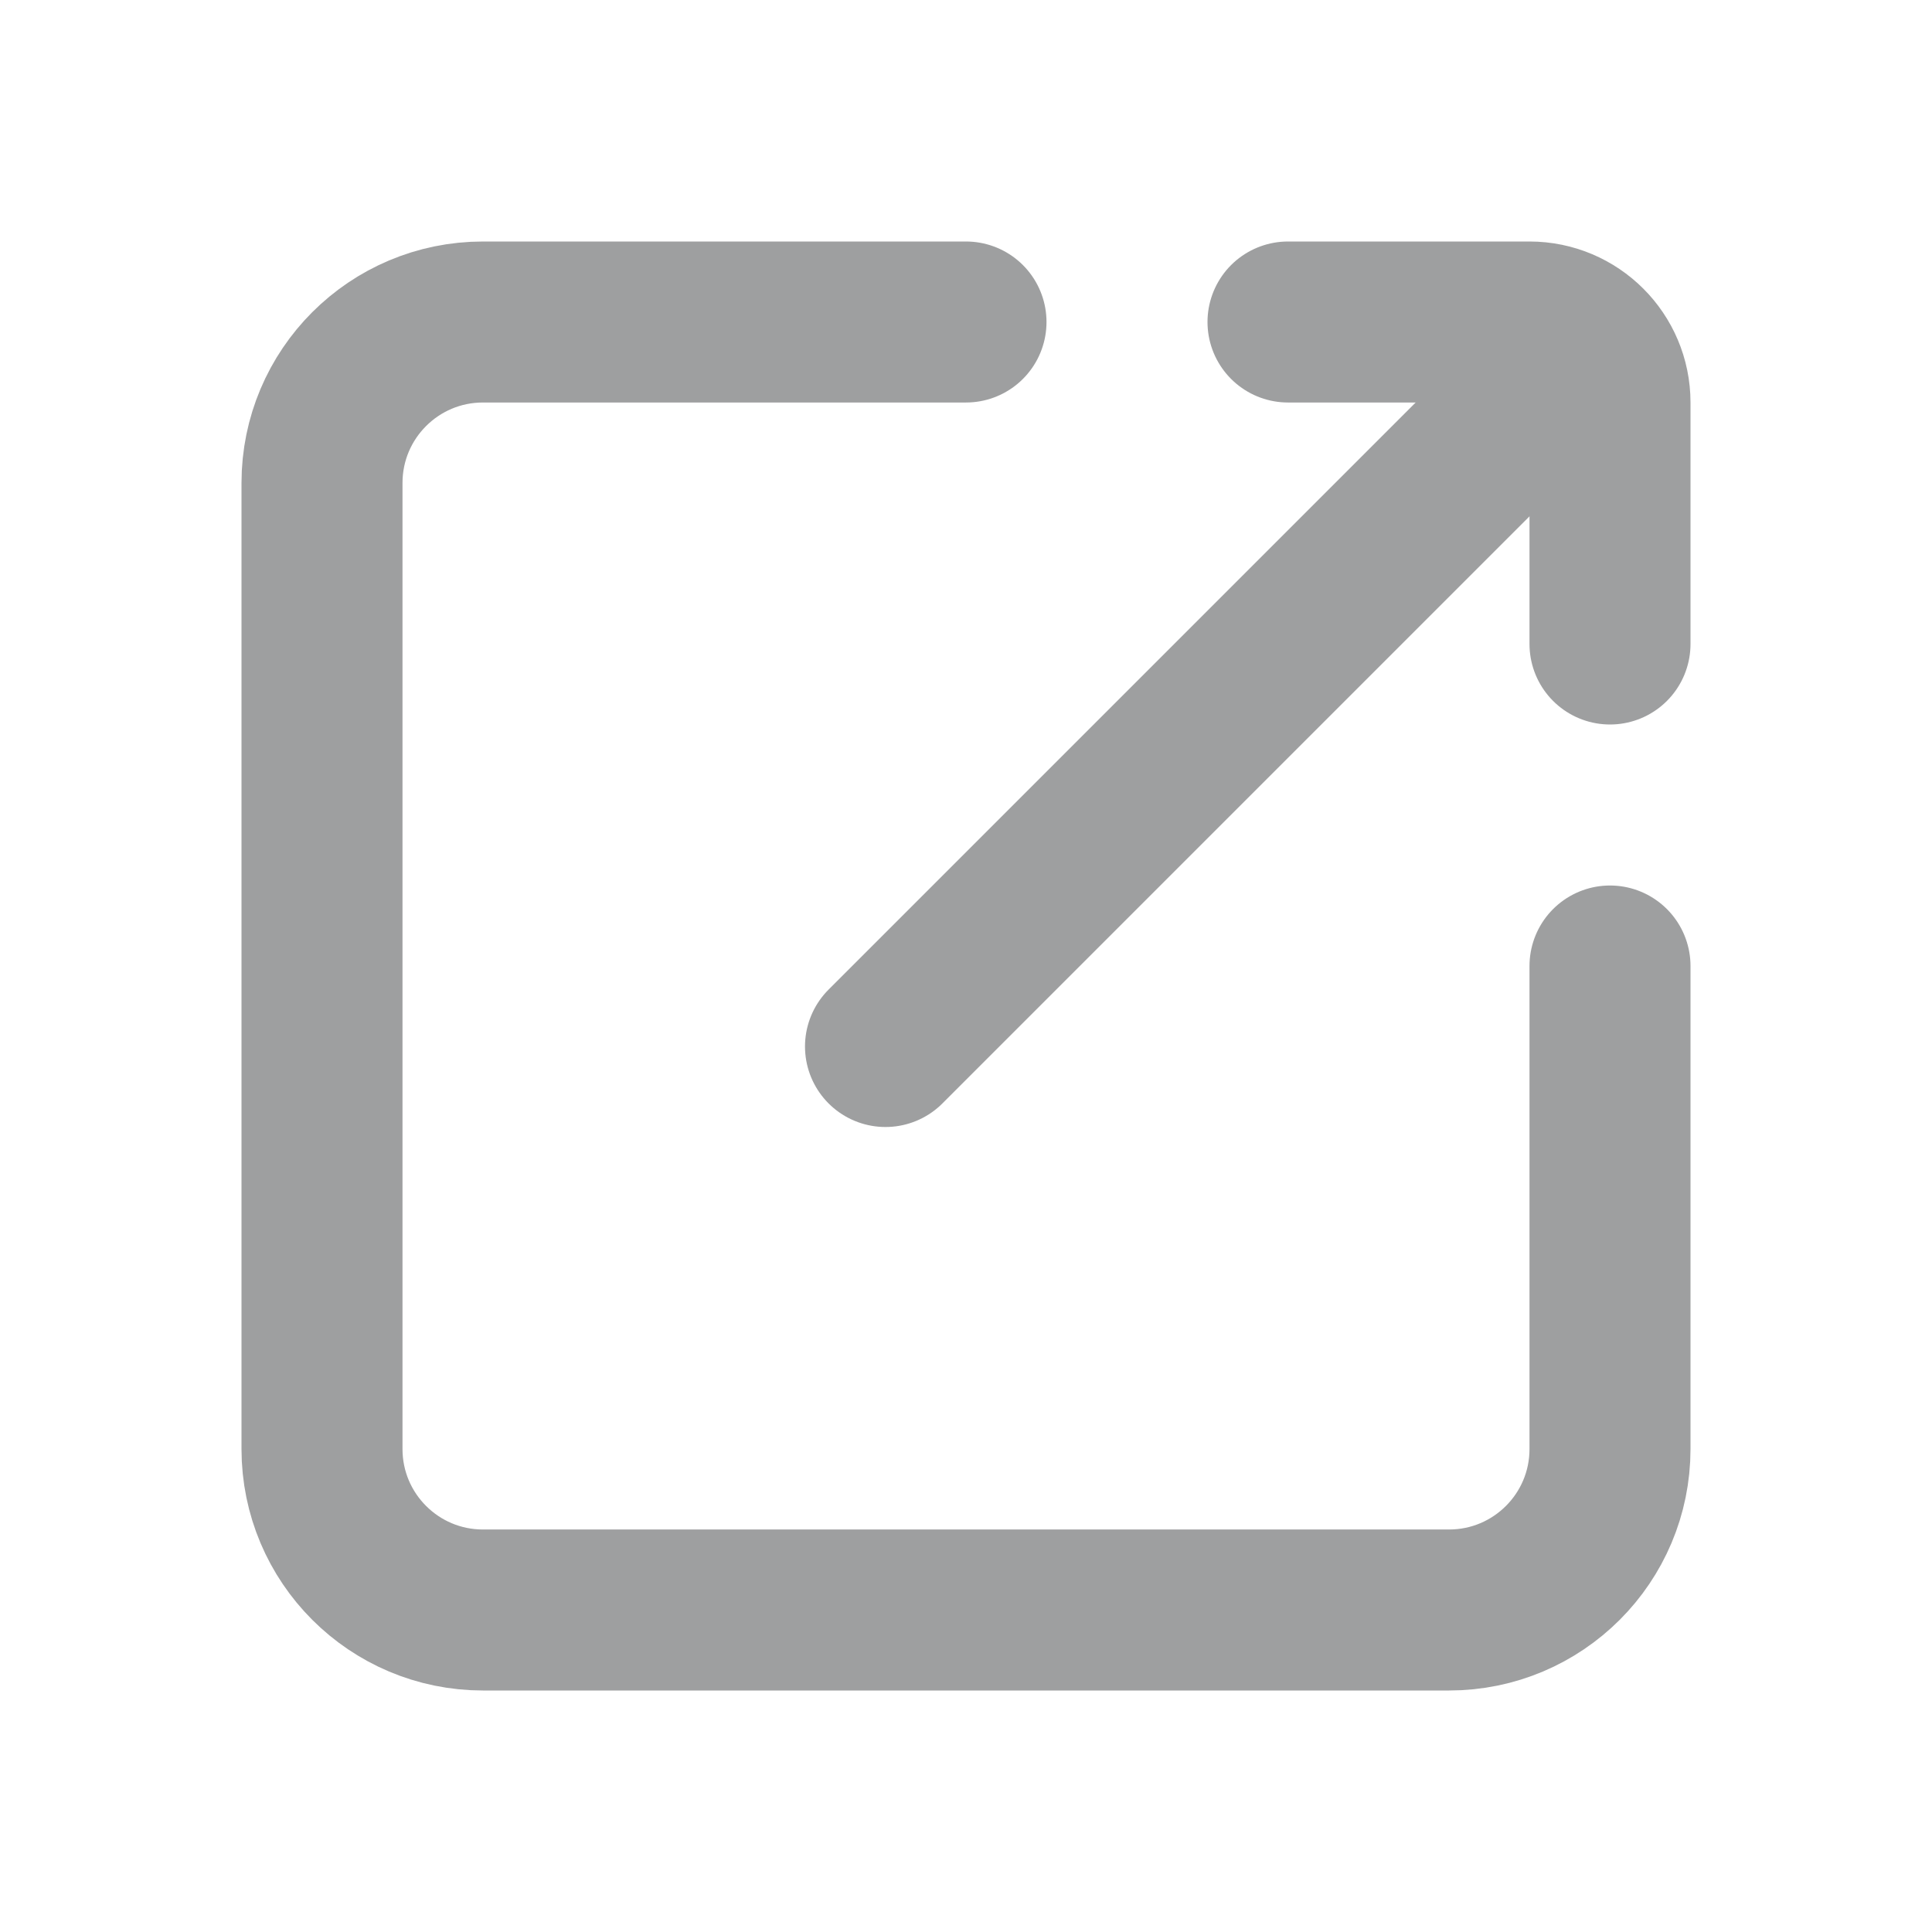
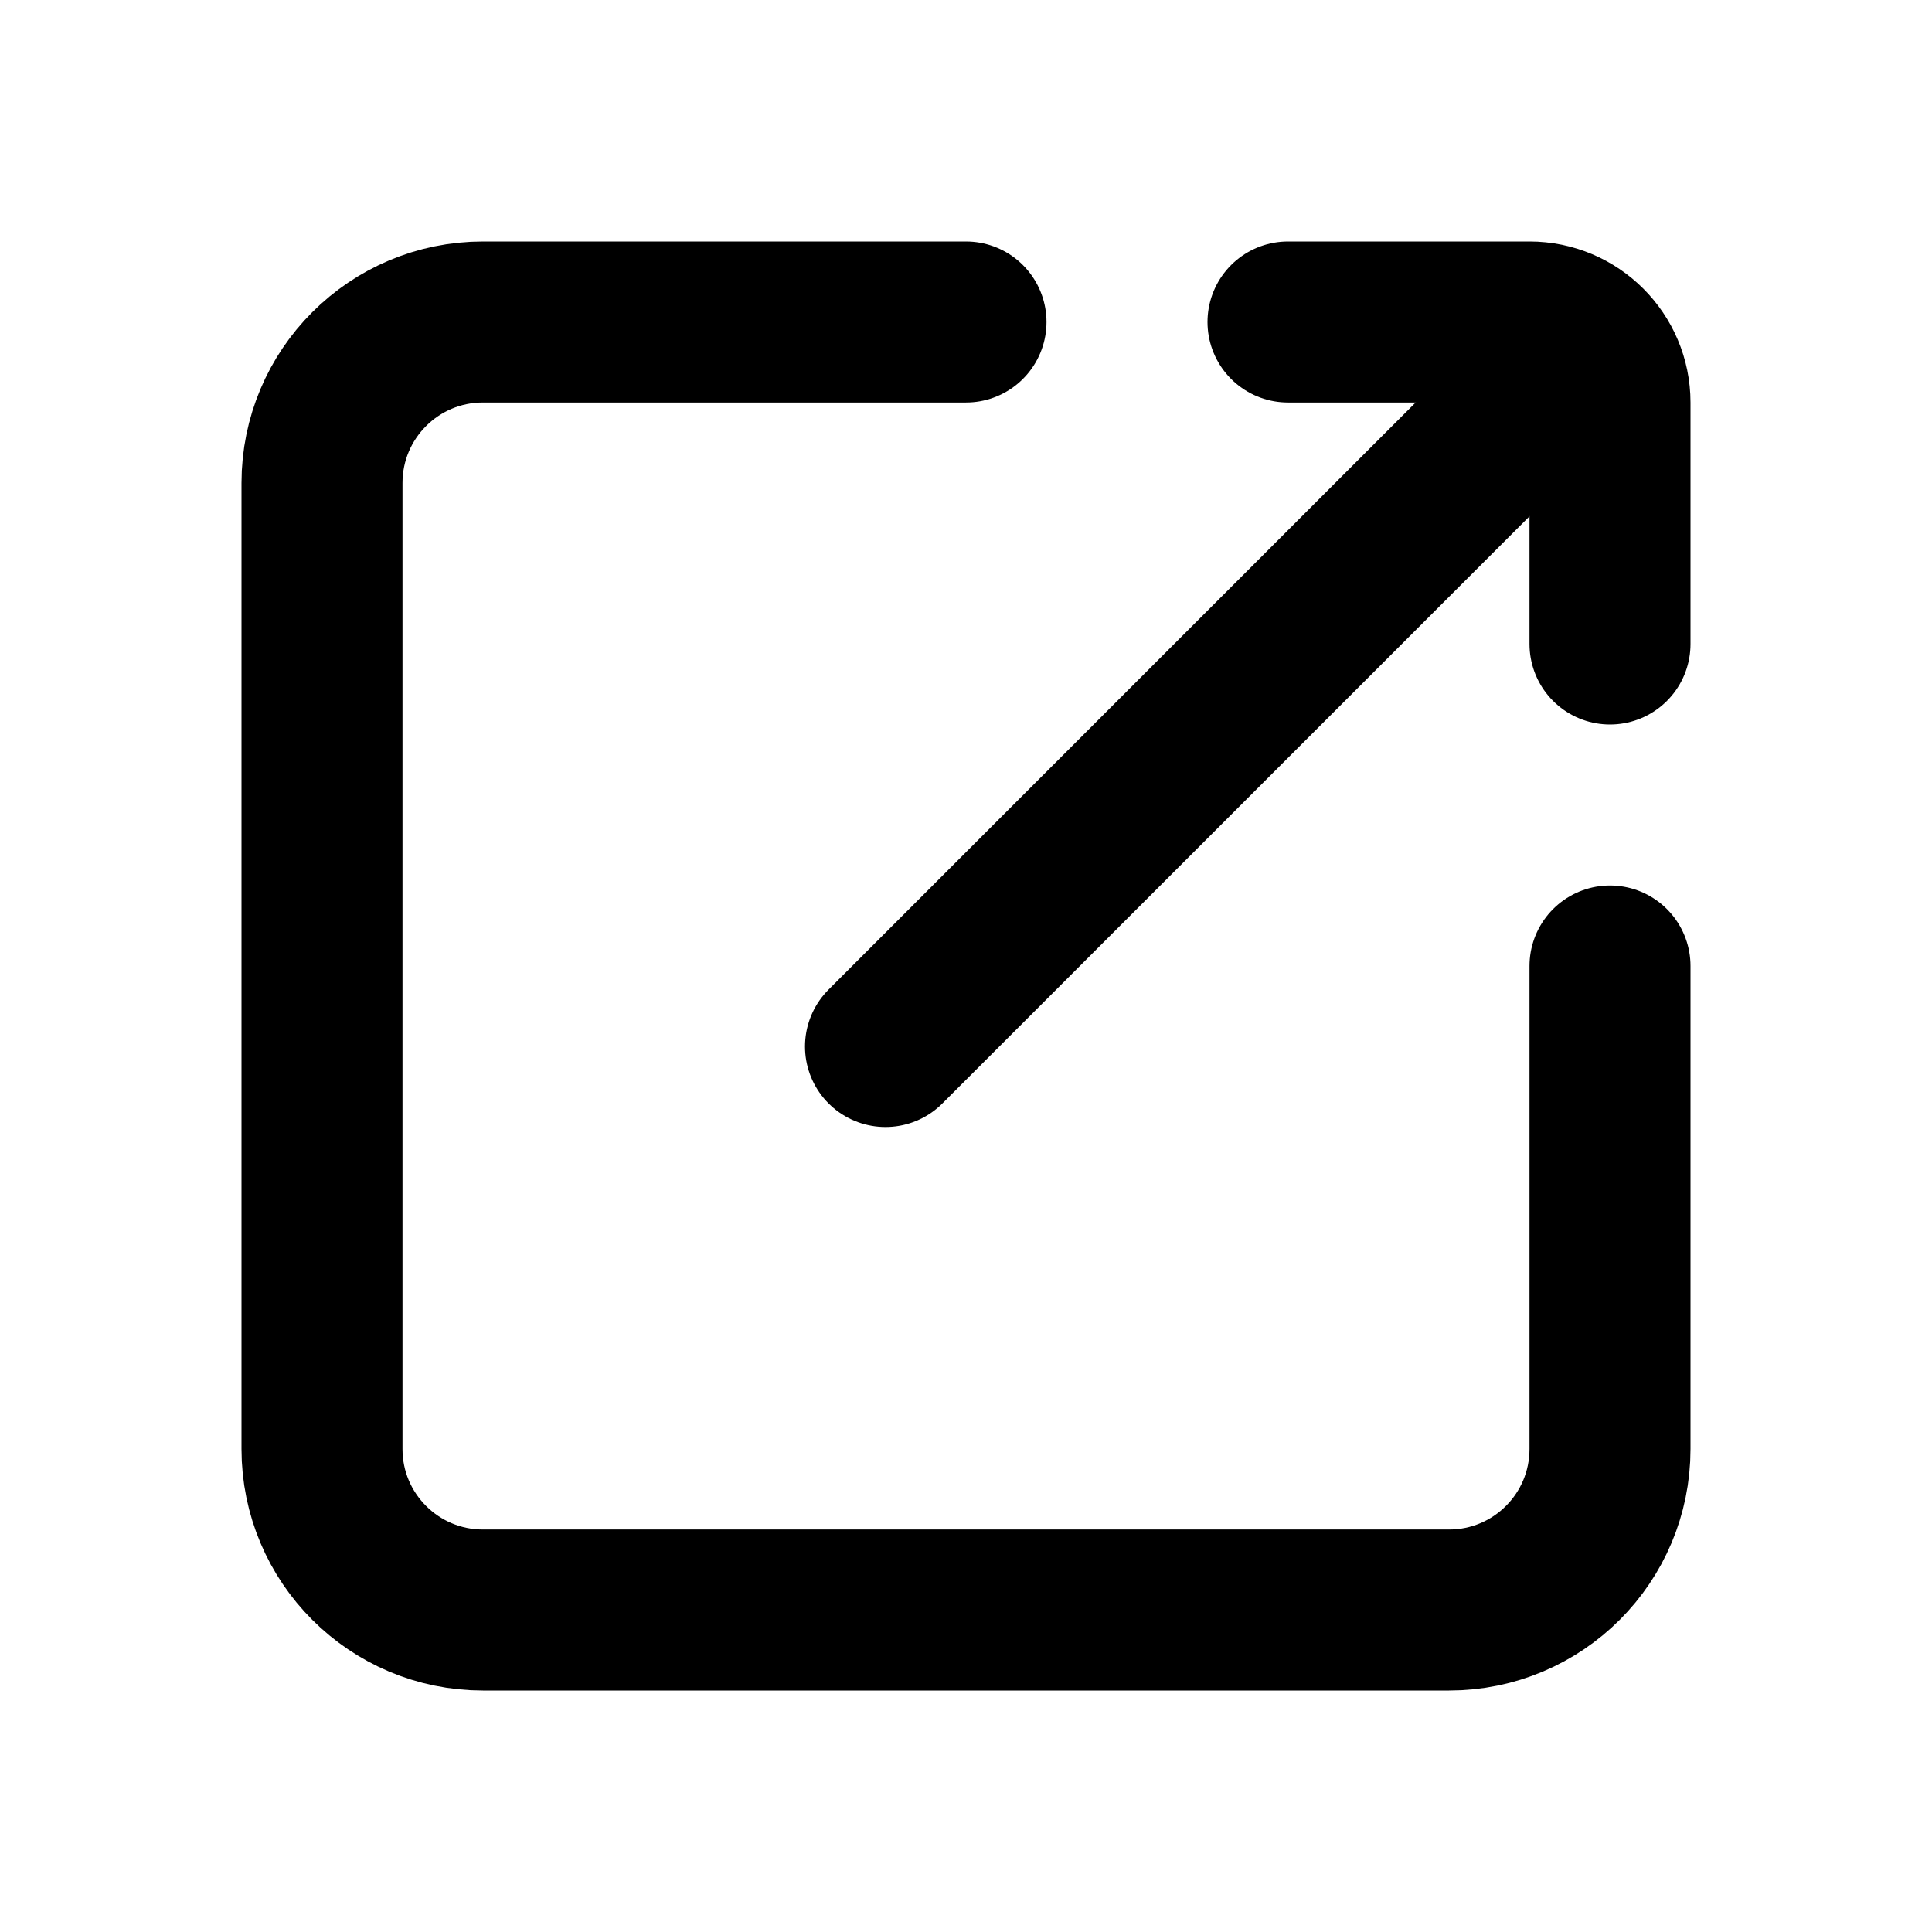
<svg xmlns="http://www.w3.org/2000/svg" width="800px" height="800px" viewBox="0 0 24 24" version="1.1">
  <g id="Page-1" stroke="none" stroke-width="1" fill="none" fill-rule="evenodd">
-     <g id="External-Link">
-       <rect id="Rectangle" fill-rule="nonzero" x="0" y="0" width="24" height="24">
+     <path d="M20,12 L20,18 C20,19.105 19.105,20 18,20 L6,20 C4.895,20 4,19.105 4,18 L4,6 C4,4.895 4.895,4 6,4 L12,4" id="Path" stroke="#000" stroke-width="2" stroke-linecap="round">

- </rect>
-       <path d="M20,12 L20,18 C20,19.105 19.105,20 18,20 L6,20 C4.895,20 4,19.105 4,18 L4,6 C4,4.895 4.895,4 6,4 L12,4" id="Path" stroke="#9e9fa0" stroke-width="2" stroke-linecap="round">
+         </path>
+     <path d="M16,4 L19,4 C19.552,4 20,4.448 20,5 L20,8" id="Path" stroke="#000" stroke-width="2" stroke-linecap="round">

- </path>
-       <path d="M16,4 L19,4 C19.552,4 20,4.448 20,5 L20,8" id="Path" stroke="#9e9fa0" stroke-width="2" stroke-linecap="round">
+         </path>
+     <line x1="11" y1="13" x2="19" y2="5" id="Path" stroke="#000" stroke-width="2" stroke-linecap="round">

- </path>
-       <line x1="11" y1="13" x2="19" y2="5" id="Path" stroke="#9e9fa0" stroke-width="2" stroke-linecap="round">
- 
- </line>
-     </g>
+         </line>
  </g>
</svg>
